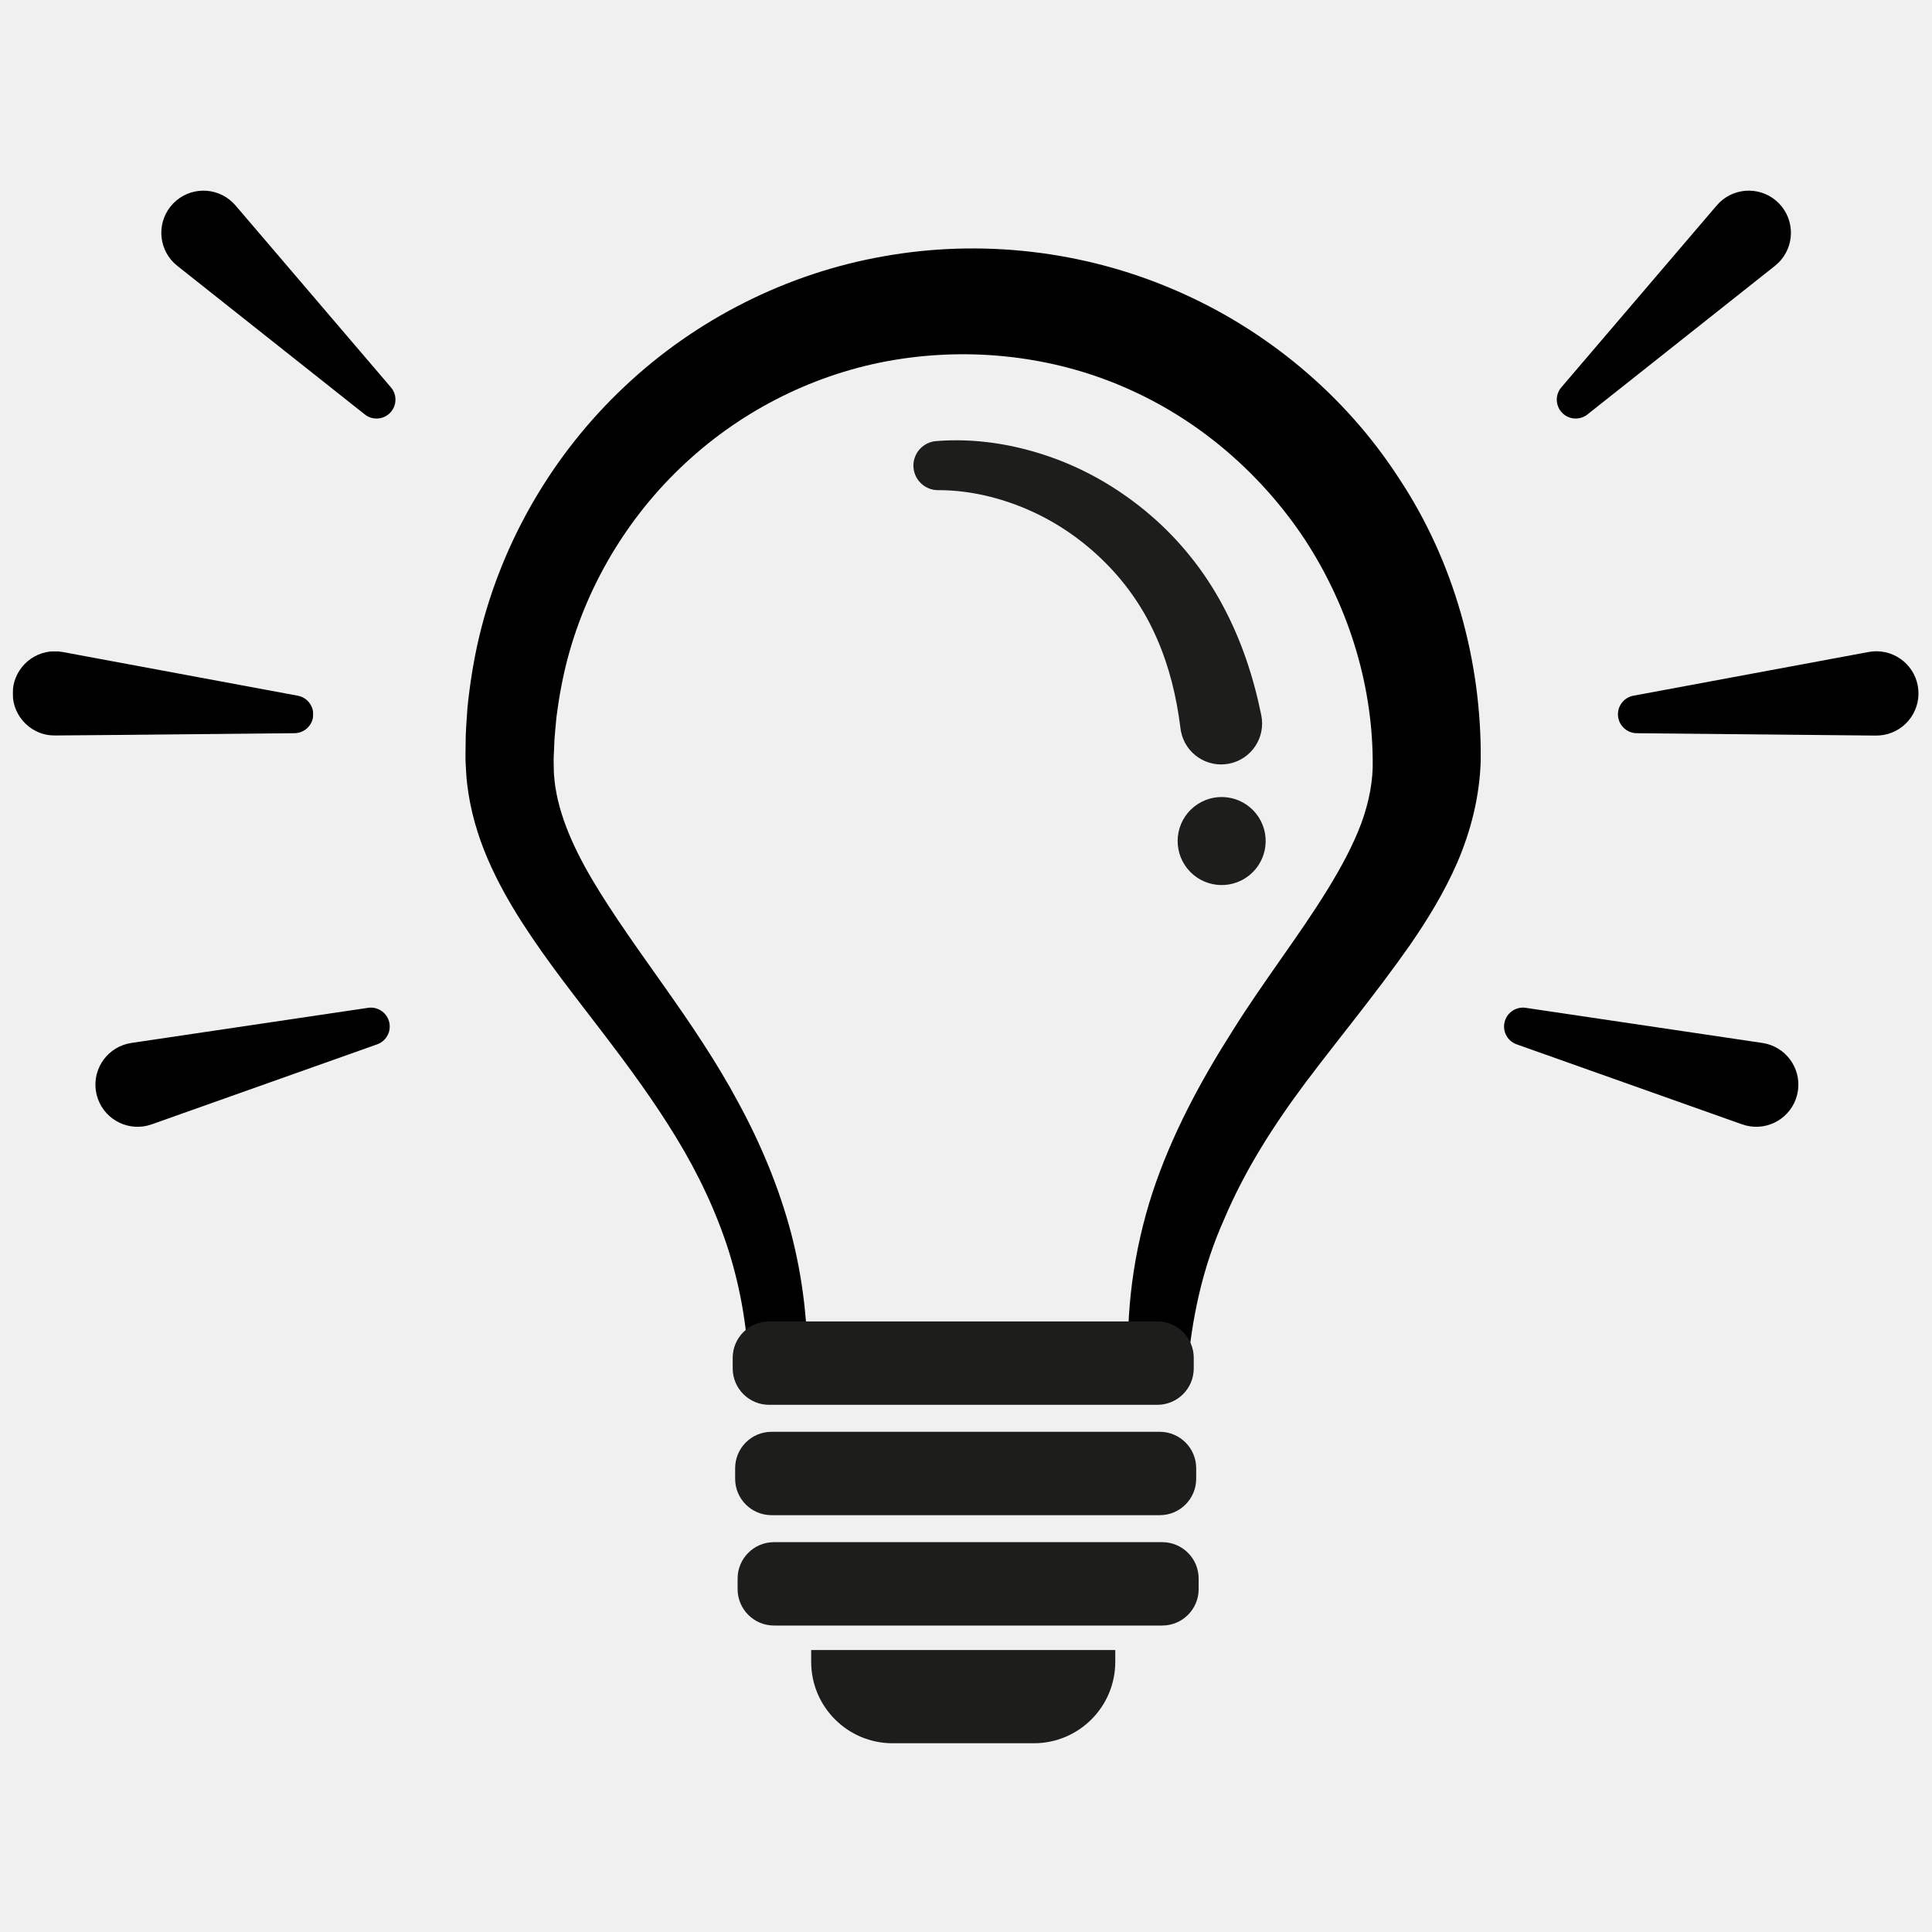
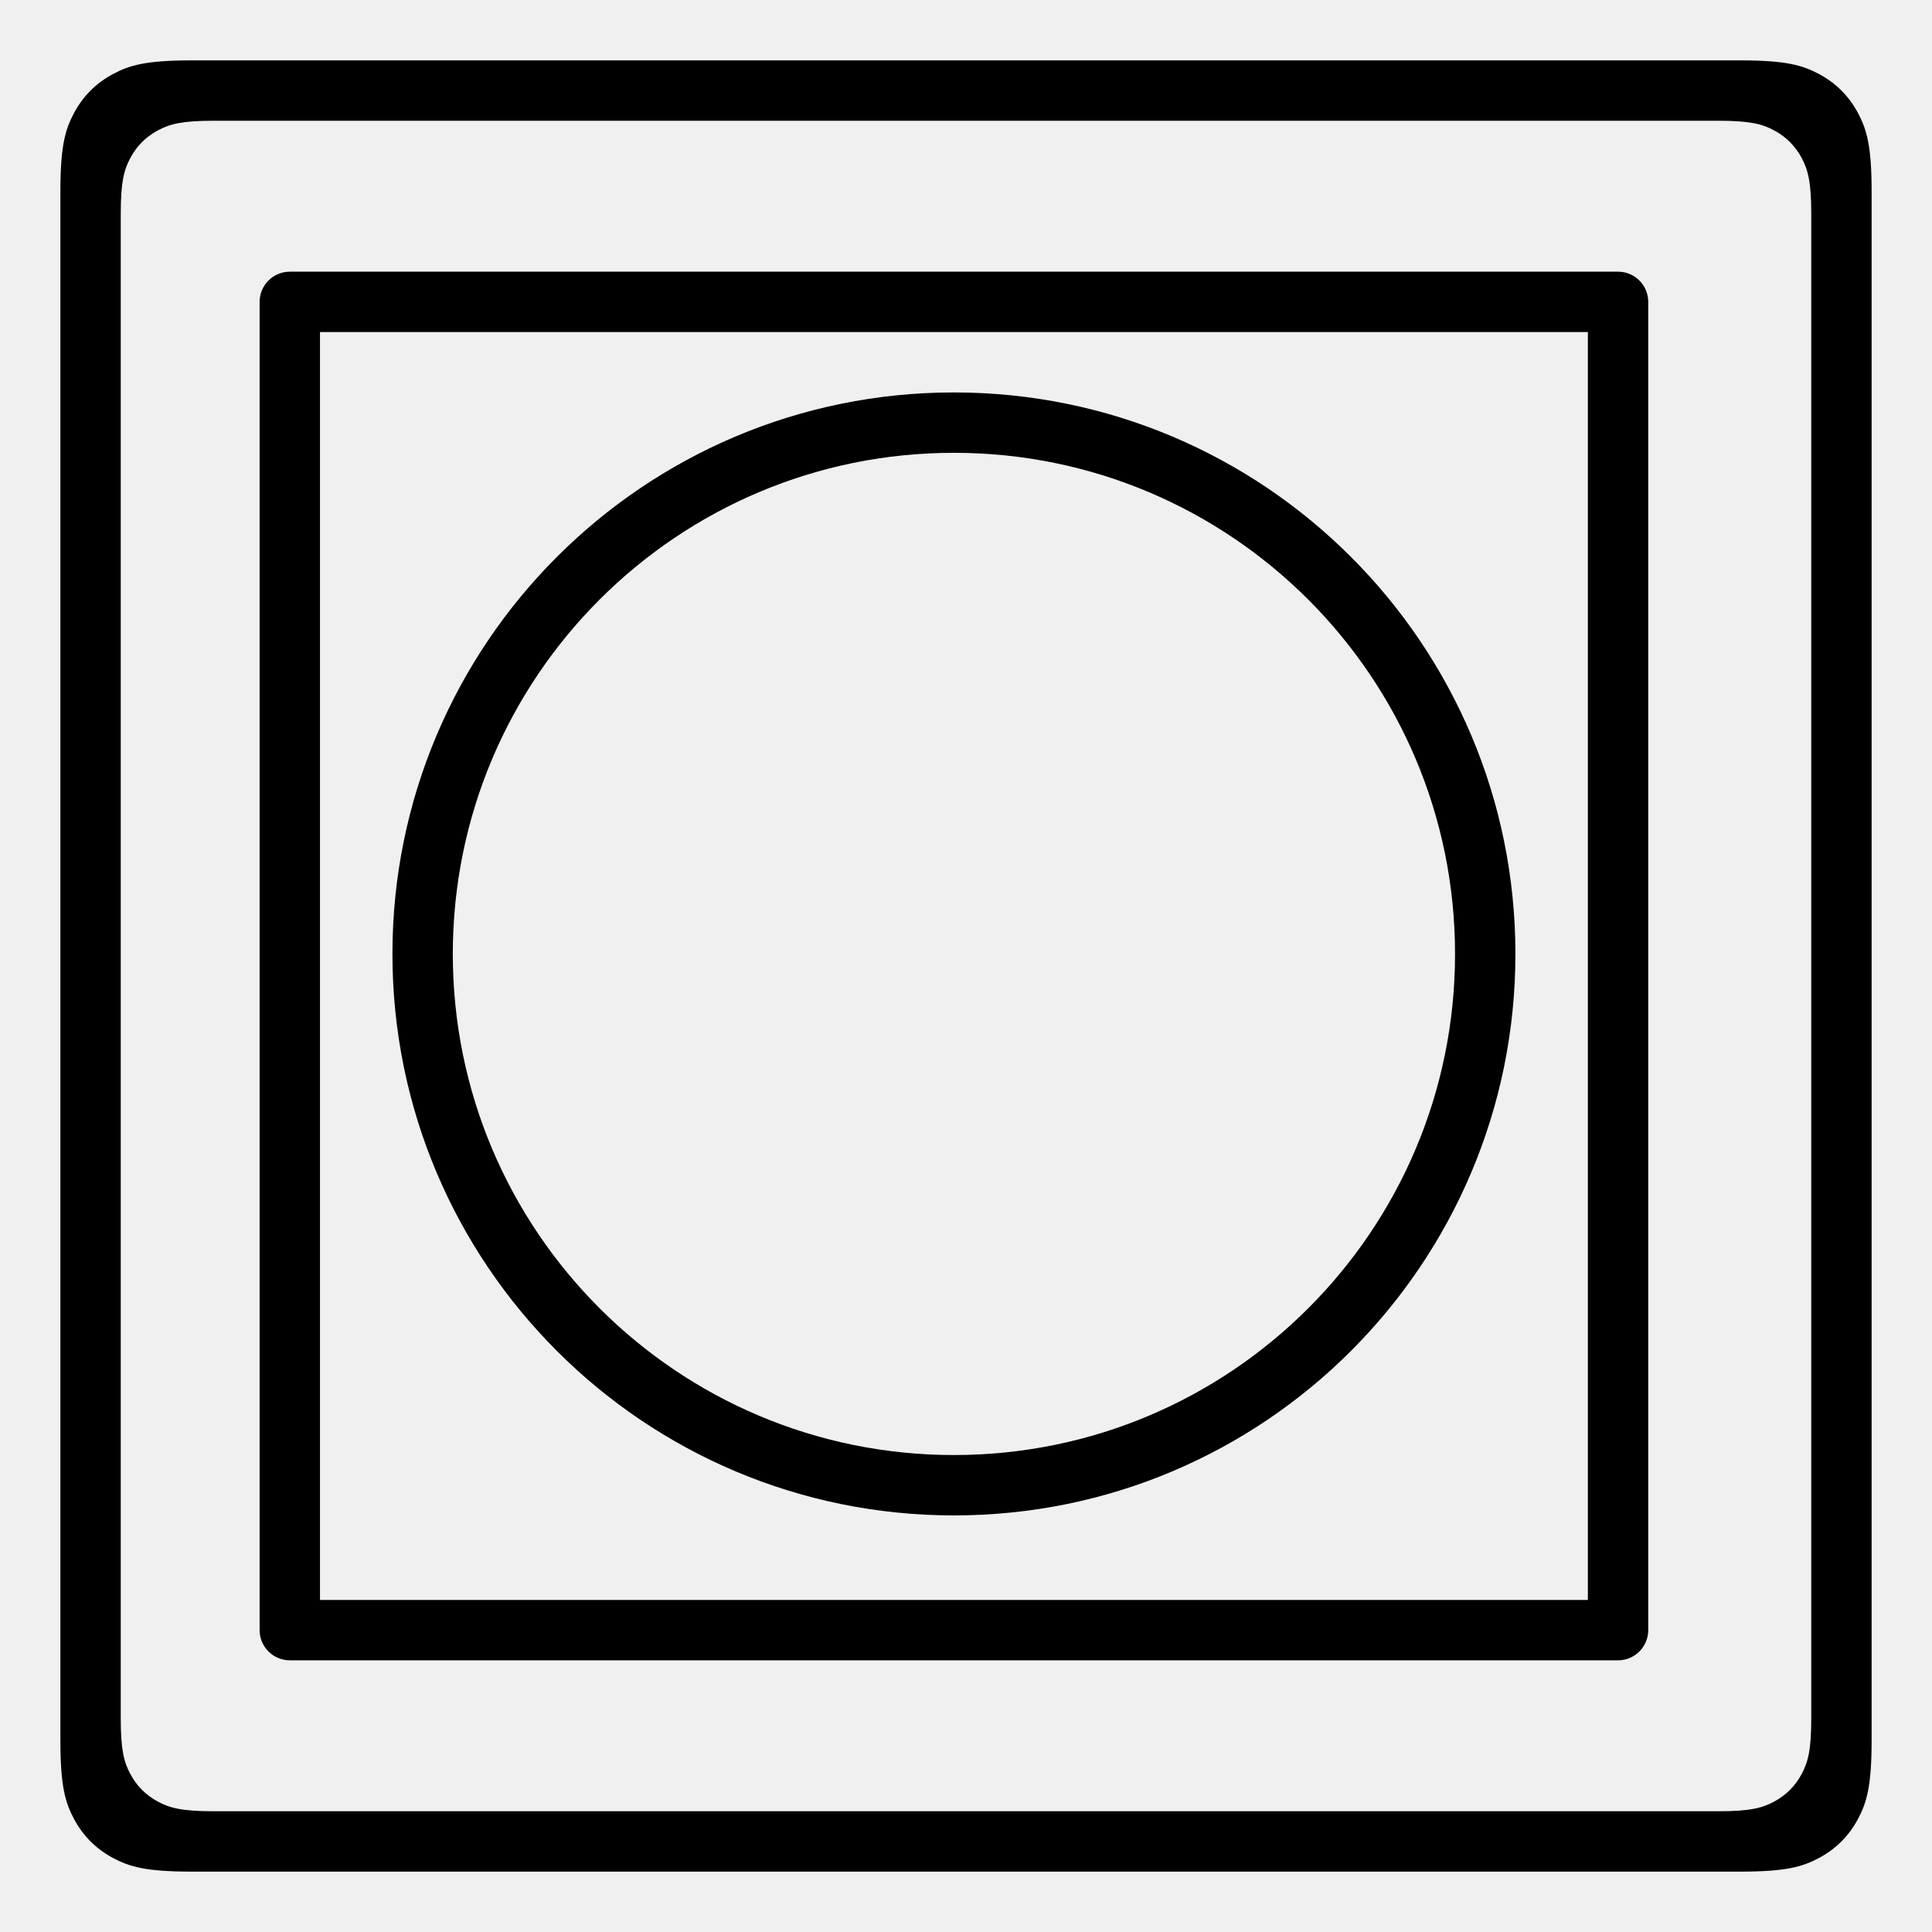
- <svg xmlns="http://www.w3.org/2000/svg" xmlns:xlink="http://www.w3.org/1999/xlink" width="152px" height="152px" viewBox="0 0 152 152" version="1.1">
-   <defs>
-     <polygon id="path-1" points="0 0.089 23.644 0.089 23.644 6.721 0 6.721" />
-   </defs>
-   <g id="SRC-Light" stroke="none" stroke-width="1" fill="none" fill-rule="evenodd">
-     <g id="Group-28" transform="translate(1, 15)">
-       <path d="M115.496,44.78 C115.428,47.656 114.696,50.426 113.659,52.843 C112.606,55.26 111.29,57.373 109.94,59.336 C107.205,63.238 104.363,66.648 101.764,70.103 C99.176,73.555 96.919,77.11 95.307,80.93 C93.605,84.72 92.726,88.806 92.403,93.015 C92.403,94.285 91.374,95.315 90.103,95.315 L60.23,95.315 C58.986,95.315 57.973,94.326 57.933,93.092 L57.931,93.015 C57.829,89.739 57.304,86.51 56.332,83.415 C55.346,80.321 53.943,77.363 52.224,74.537 C50.508,71.708 48.52,68.993 46.428,66.257 C44.34,63.512 42.126,60.76 40.108,57.629 C39.103,56.062 38.149,54.395 37.364,52.562 C36.579,50.735 35.982,48.718 35.744,46.602 C35.683,46.075 35.666,45.539 35.632,45.007 C35.608,44.482 35.634,44.041 35.633,43.554 C35.623,42.601 35.719,41.65 35.776,40.697 C35.968,38.798 36.267,36.905 36.712,35.043 C38.496,27.59 42.523,20.683 48.135,15.415 C53.727,10.128 60.916,6.489 68.56,5.158 C76.185,3.8 84.222,4.712 91.39,7.801 C98.555,10.867 104.82,16.063 109.064,22.631 C113.388,29.15 115.566,37.023 115.496,44.78 M106.998,44.78 C106.942,38.611 105.005,32.584 101.673,27.468 C98.308,22.378 93.524,18.191 87.931,15.676 C82.356,13.138 76.004,12.32 69.898,13.232 C63.796,14.139 57.966,16.895 53.334,21.06 C48.69,25.21 45.269,30.741 43.661,36.797 C43.26,38.312 42.978,39.857 42.779,41.415 C42.719,42.198 42.611,42.979 42.598,43.767 C42.586,44.149 42.552,44.578 42.558,44.923 C42.573,45.259 42.561,45.595 42.586,45.933 C42.759,48.634 43.964,51.451 45.613,54.238 C48.933,59.829 53.654,65.308 57.095,71.757 C58.841,74.966 60.284,78.41 61.237,82.005 C62.18,85.602 62.599,89.333 62.53,93.015 L60.23,90.716 L90.103,90.716 L87.804,93.015 C87.533,88.28 88.177,83.407 89.671,78.829 C91.183,74.252 93.475,70.018 95.962,66.112 C98.418,62.182 101.207,58.617 103.404,55.048 C104.501,53.271 105.455,51.502 106.1,49.775 C106.729,48.046 107.038,46.385 106.998,44.78" id="Fill-1" fill="#000000" />
-       <path d="M90.052,95.524 L59.511,95.524 C57.928,95.524 56.645,94.241 56.645,92.659 L56.645,91.829 C56.645,90.247 57.928,88.964 59.511,88.964 L90.052,88.964 C91.635,88.964 92.918,90.247 92.918,91.829 L92.918,92.659 C92.918,94.241 91.635,95.524 90.052,95.524" id="Fill-3" fill="#1D1E1C" />
-       <path d="M90.245,104.207 L59.703,104.207 C58.12,104.207 56.837,102.924 56.837,101.342 L56.837,100.512 C56.837,98.93 58.12,97.647 59.703,97.647 L90.245,97.647 C91.828,97.647 93.11,98.93 93.11,100.512 L93.11,101.342 C93.11,102.924 91.828,104.207 90.245,104.207" id="Fill-5" fill="#1D1E1C" />
-       <path d="M90.439,112.889 L59.896,112.889 C58.314,112.889 57.031,111.606 57.031,110.024 L57.031,109.194 C57.031,107.612 58.314,106.329 59.896,106.329 L90.439,106.329 C92.021,106.329 93.304,107.612 93.304,109.194 L93.304,110.024 C93.304,111.606 92.021,112.889 90.439,112.889" id="Fill-7" fill="#1D1E1C" />
-       <path d="M80.339,122.15 L69.223,122.15 C65.686,122.15 62.819,119.283 62.819,115.745 L62.819,114.818 L86.744,114.818 L86.744,115.745 C86.744,119.283 83.876,122.15 80.339,122.15" id="Fill-9" fill="#1D1E1C" />
-       <path d="M72.641,19.703 C75.736,19.455 78.771,19.951 81.625,20.946 C84.482,21.942 87.143,23.506 89.469,25.495 C91.797,27.482 93.762,29.932 95.206,32.648 C96.666,35.361 97.631,38.299 98.233,41.281 C98.586,43.026 97.457,44.726 95.713,45.078 C93.968,45.431 92.267,44.303 91.915,42.557 C91.899,42.48 91.887,42.403 91.877,42.326 L91.866,42.241 C91.564,39.816 90.988,37.445 90.02,35.237 C89.064,33.025 87.692,31.001 85.976,29.285 C84.266,27.569 82.225,26.13 79.969,25.141 C77.723,24.149 75.266,23.566 72.877,23.563 L72.793,23.563 C71.725,23.562 70.861,22.696 70.862,21.628 C70.863,20.615 71.65,19.785 72.641,19.703" id="Fill-11" fill="#1D1E1C" />
-       <path d="M98.018,49.283 C99.06,50.887 98.604,53.031 97,54.073 C95.397,55.115 93.252,54.659 92.21,53.056 C91.168,51.452 91.624,49.307 93.227,48.265 C94.831,47.224 96.976,47.679 98.018,49.283" id="Fill-13" fill="#1D1E1C" />
-       <path d="M119.036,64.291 L137.657,67.054 C139.469,67.323 140.719,69.009 140.451,70.821 C140.182,72.632 138.495,73.883 136.683,73.614 C136.474,73.583 136.255,73.526 136.061,73.459 L118.321,67.163 C117.547,66.889 117.142,66.039 117.417,65.265 C117.659,64.583 118.347,64.188 119.036,64.291" id="Fill-15" fill="#000000" />
-       <path d="M127.507,39.735 L146.014,36.295 C147.815,35.96 149.546,37.148 149.881,38.949 C150.215,40.749 149.027,42.48 147.227,42.815 C147.018,42.854 146.792,42.871 146.588,42.871 L127.764,42.684 C126.943,42.675 126.284,42.003 126.292,41.182 C126.299,40.459 126.822,39.862 127.507,39.735" id="Fill-17" fill="#000000" />
-       <g id="Group-21" transform="translate(0, 36.15)">
-         <mask id="mask-2" fill="white">
-           <use xlink:href="#path-1" />
-         </mask>
-         <g id="Clip-20" />
-         <path d="M22.172,6.534 L3.348,6.721 C1.517,6.739 0.018,5.269 -6.3666564e-05,3.438 C-0.018,1.607 1.451,0.107 3.282,0.089 C3.495,0.087 3.72,0.109 3.922,0.145 L22.429,3.585 C23.236,3.736 23.769,4.512 23.619,5.319 C23.487,6.03 22.869,6.528 22.172,6.534" id="Fill-19" fill="#000000" mask="url(#mask-2)" />
-       </g>
-       <path d="M121.837,15.476 L134.064,1.163 C135.254,-0.23 137.347,-0.395 138.739,0.795 C140.131,1.985 140.296,4.078 139.107,5.47 C138.969,5.631 138.804,5.787 138.645,5.915 L123.891,17.607 C123.248,18.117 122.312,18.009 121.802,17.365 C121.353,16.798 121.384,16.005 121.837,15.476" id="Fill-22" fill="#000000" />
-       <path d="M27.702,17.607 L12.949,5.916 C11.513,4.778 11.271,2.692 12.409,1.257 C13.546,-0.178 15.632,-0.42 17.067,0.718 C17.234,0.849 17.395,1.008 17.529,1.163 L29.756,15.476 C30.289,16.101 30.216,17.039 29.592,17.572 C29.042,18.042 28.248,18.04 27.702,17.607" id="Fill-24" fill="#000000" />
-       <path d="M28.673,67.163 L10.932,73.459 C9.206,74.072 7.311,73.169 6.698,71.443 C6.086,69.717 6.988,67.822 8.714,67.209 C8.914,67.138 9.134,67.085 9.337,67.054 L27.957,64.291 C28.77,64.171 29.526,64.731 29.646,65.544 C29.752,66.259 29.33,66.931 28.673,67.163" id="Fill-26" fill="#000000" />
-     </g>
+ <svg xmlns="http://www.w3.org/2000/svg" width="320px" height="320px" viewBox="0 0 320 320" version="1.1">
+   <g id="images-/-Dimmer-Switch" stroke="none" stroke-width="1" fill="none" fill-rule="evenodd">
+     <path d="M288.207,10 C295.785,10 298.533,10.789 301.303,12.271 C304.074,13.752 306.248,15.926 307.729,18.697 C309.211,21.467 310,24.215 310,31.793 L310,288.207 C310,295.785 309.211,298.533 307.729,301.303 C306.248,304.074 304.074,306.248 301.303,307.729 C298.533,309.211 295.785,310 288.207,310 L31.793,310 C24.215,310 21.467,309.211 18.697,307.729 C15.926,306.248 13.752,304.074 12.271,301.303 C10.789,298.533 10,295.785 10,288.207 L10,31.793 C10,24.215 10.789,21.467 12.271,18.697 C13.752,15.926 15.926,13.752 18.697,12.271 C21.467,10.789 24.215,10 31.793,10 L288.207,10 Z M284.617,20 L35.383,20 C30.034,20 28.094,20.557 26.139,21.603 C24.183,22.649 22.649,24.183 21.603,26.139 C20.557,28.094 20,30.034 20,35.383 L20,35.383 L20,284.617 C20,289.966 20.557,291.906 21.603,293.861 C22.649,295.817 24.183,297.351 26.139,298.397 C28.094,299.443 30.034,300 35.383,300 L35.383,300 L284.617,300 C289.966,300 291.906,299.443 293.861,298.397 C295.817,297.351 297.351,295.817 298.397,293.861 C299.443,291.906 300,289.966 300,284.617 L300,284.617 L300,35.383 C300,30.034 299.443,28.094 298.397,26.139 C297.351,24.183 295.817,22.649 293.861,21.603 C291.906,20.557 289.966,20 284.617,20 L284.617,20 Z" id="Combined-Shape" fill="#000000" />
+     <path d="M158,65 C209.362,65 251,106.638 251,158 C251,209.362 209.362,251 158,251 C106.638,251 65,209.362 65,158 C65,106.638 106.638,65 158,65 Z M158,75 C112.16,75 75,112.16 75,158 C75,203.84 112.16,241 158,241 C203.84,241 241,203.84 241,158 C241,112.16 203.84,75 158,75 Z" id="Combined-Shape" fill="#000000" />
+     <path d="M268,45 C270.761,45 273,47.239 273,50 L273,270 C273,272.761 270.761,275 268,275 L48,275 C45.239,275 43,272.761 43,270 L43,50 C43,47.239 45.239,45 48,45 L268,45 Z M263,55 L53,55 L53,265 L263,265 L263,55 Z" id="Combined-Shape" fill="#000000" />
  </g>
</svg>
